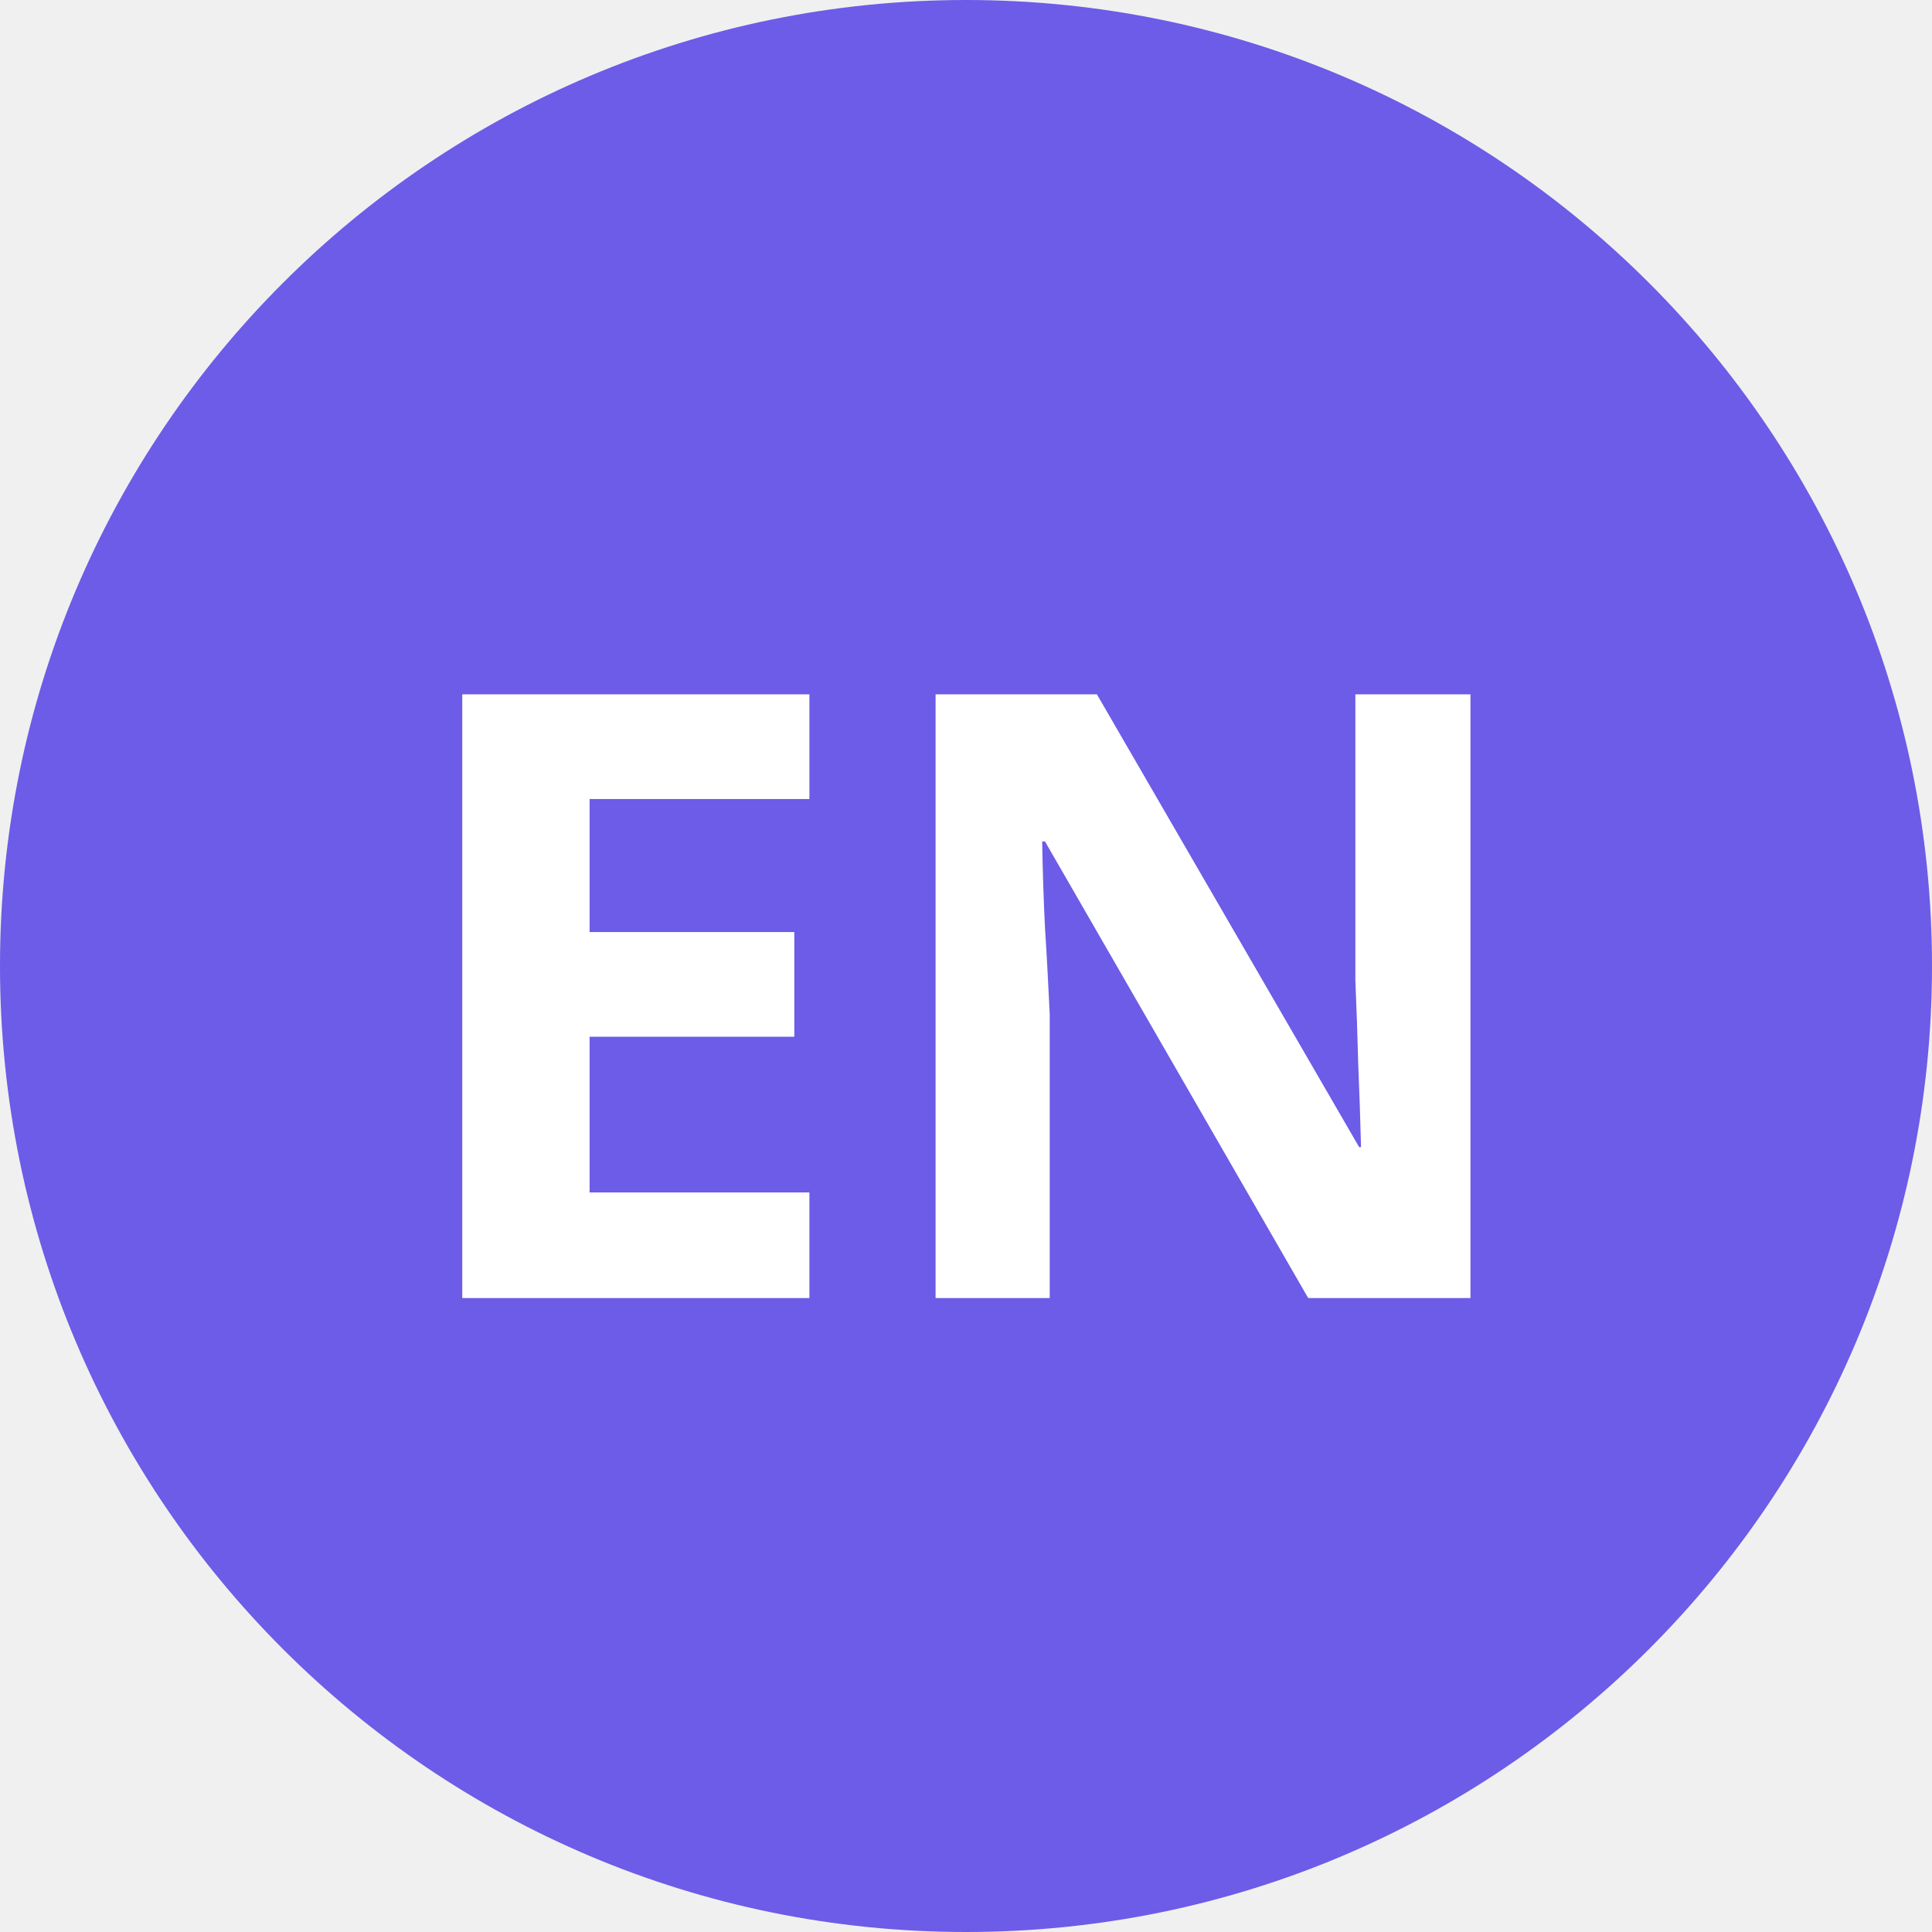
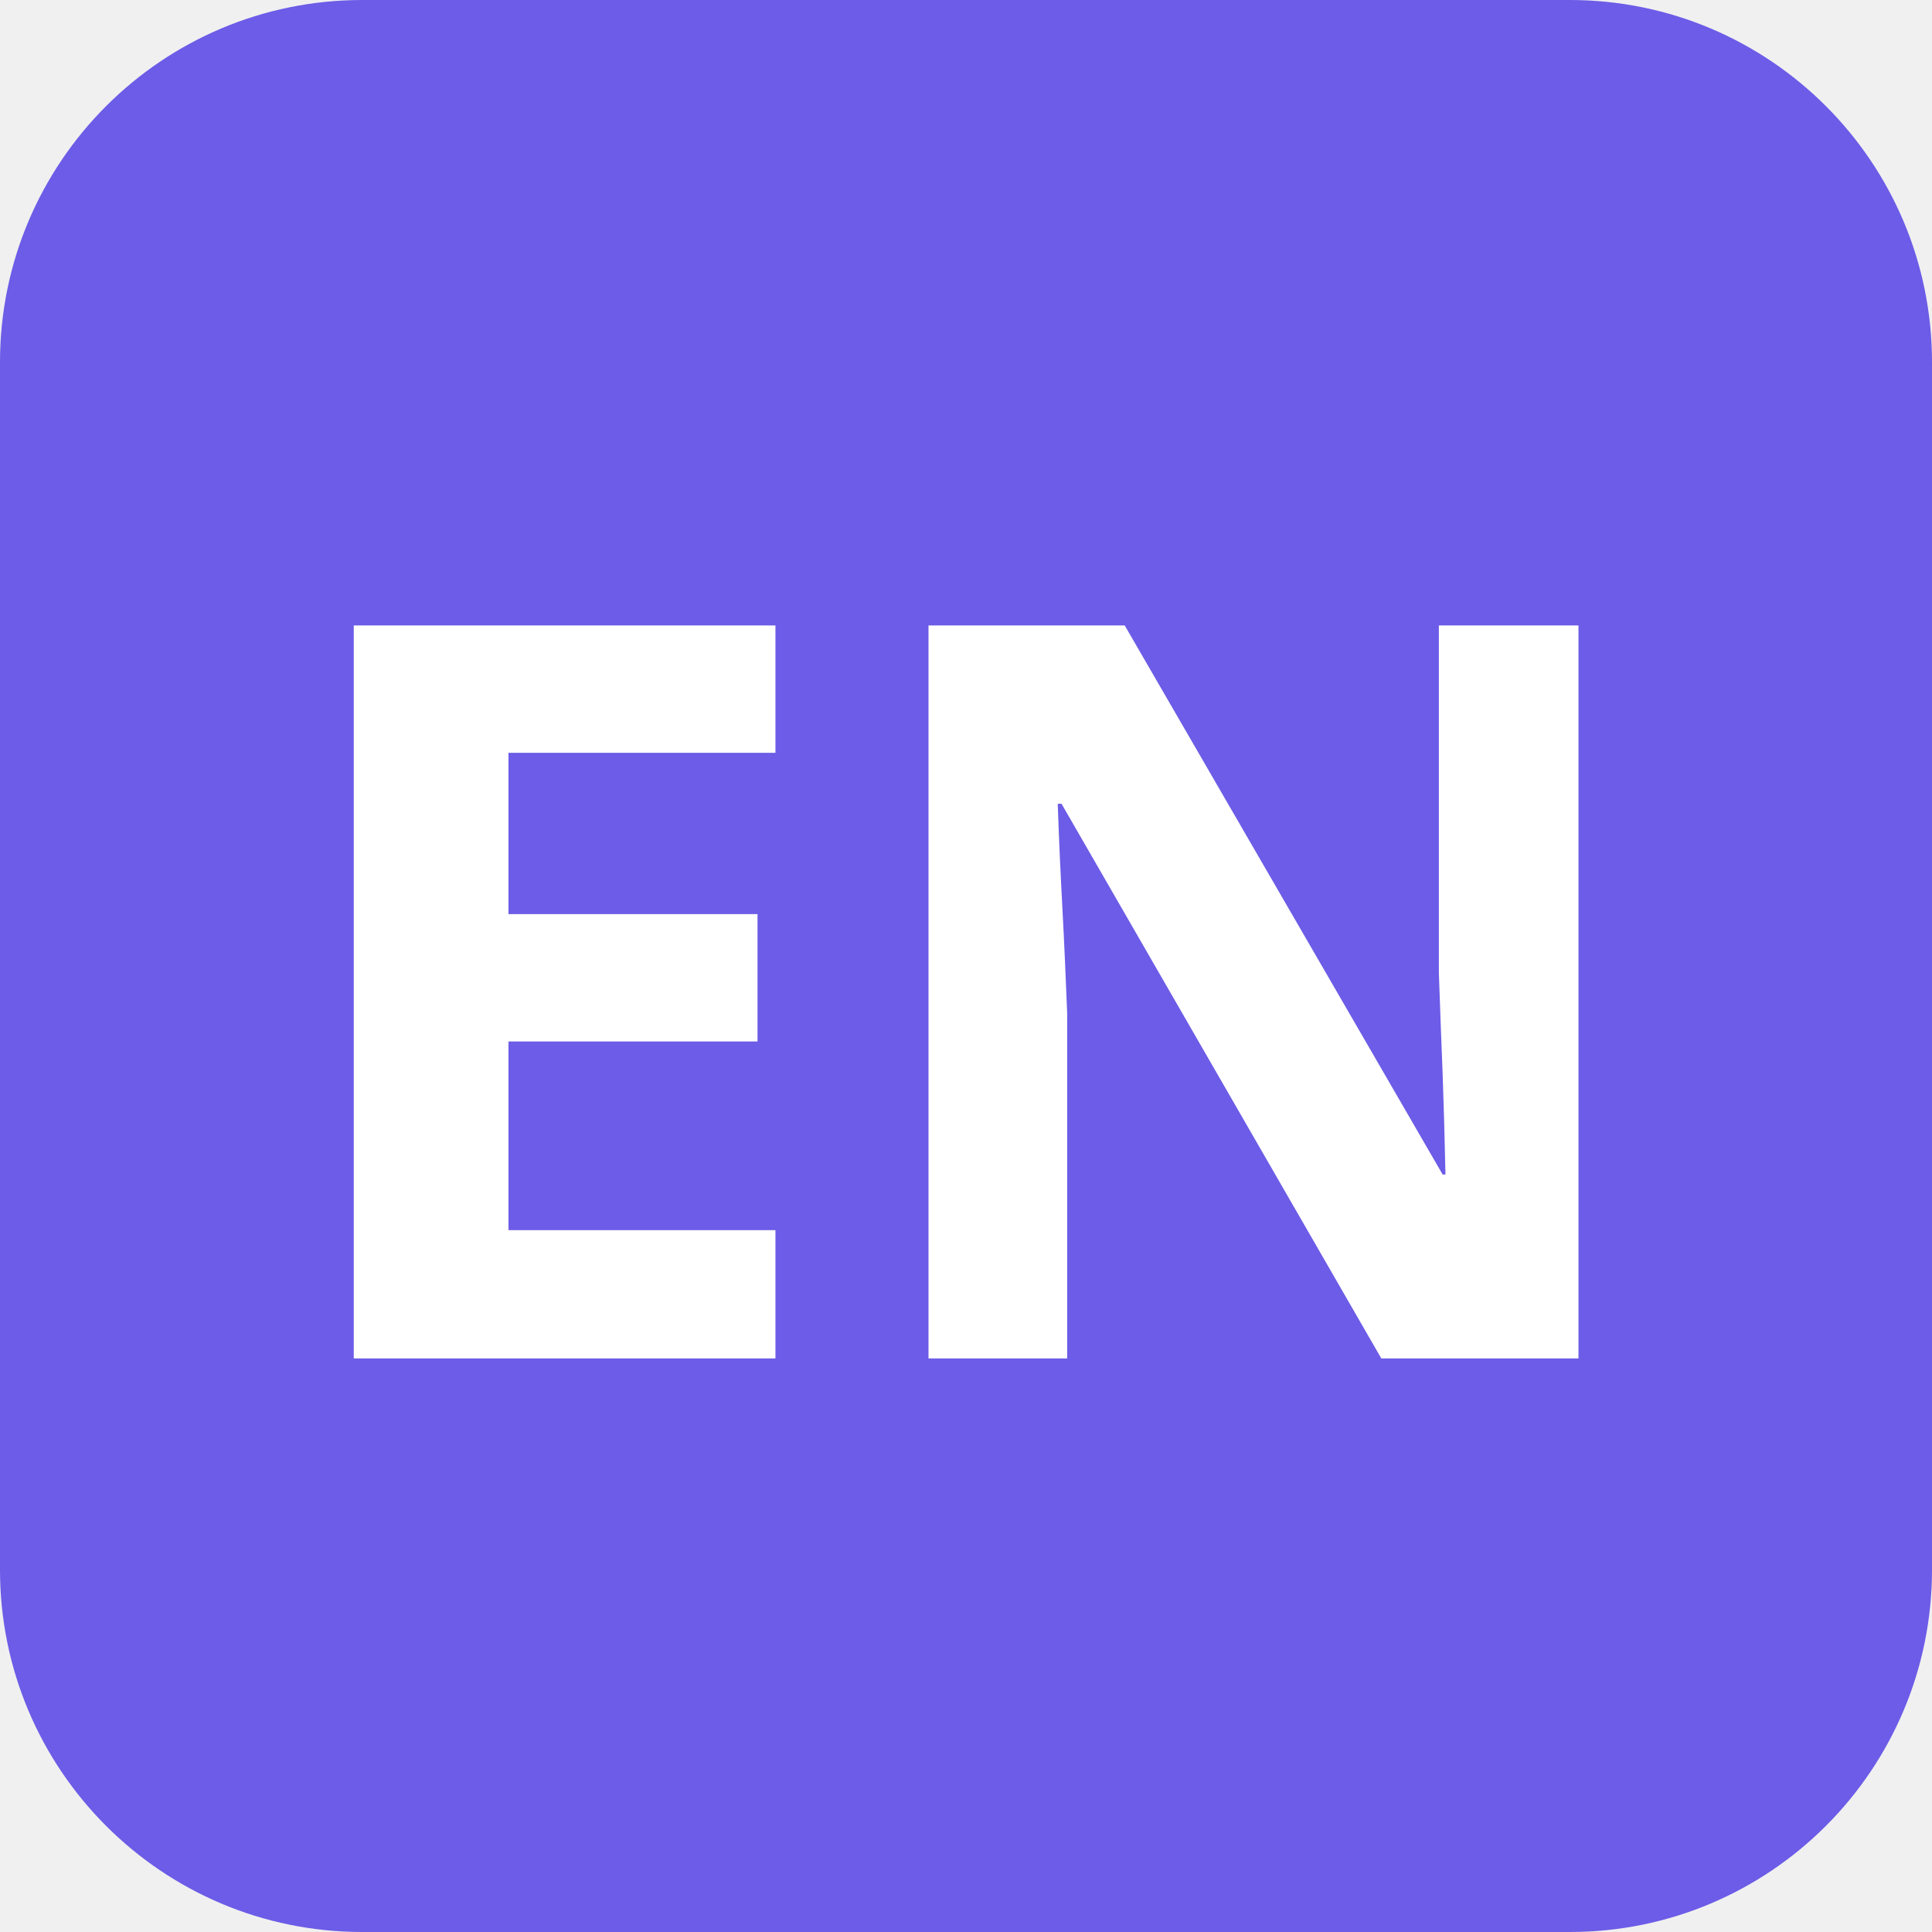
<svg xmlns="http://www.w3.org/2000/svg" viewBox="0 0 32 32">
-   <circle cx="16" cy="16" r="16" fill="#6c5ce7" />
-   <text x="16" y="21.5" text-anchor="middle" font-family="Segoe UI,system-ui,sans-serif" font-weight="700" font-size="14" fill="#fff">EN</text>
+   <rect width="32" height="32" rx="6" fill="#6c5ce7" />
+   <text x="16" y="22.5" text-anchor="middle" font-family="Segoe UI,system-ui,sans-serif" font-weight="800" font-size="17" fill="#fff">EN</text>
</svg>
